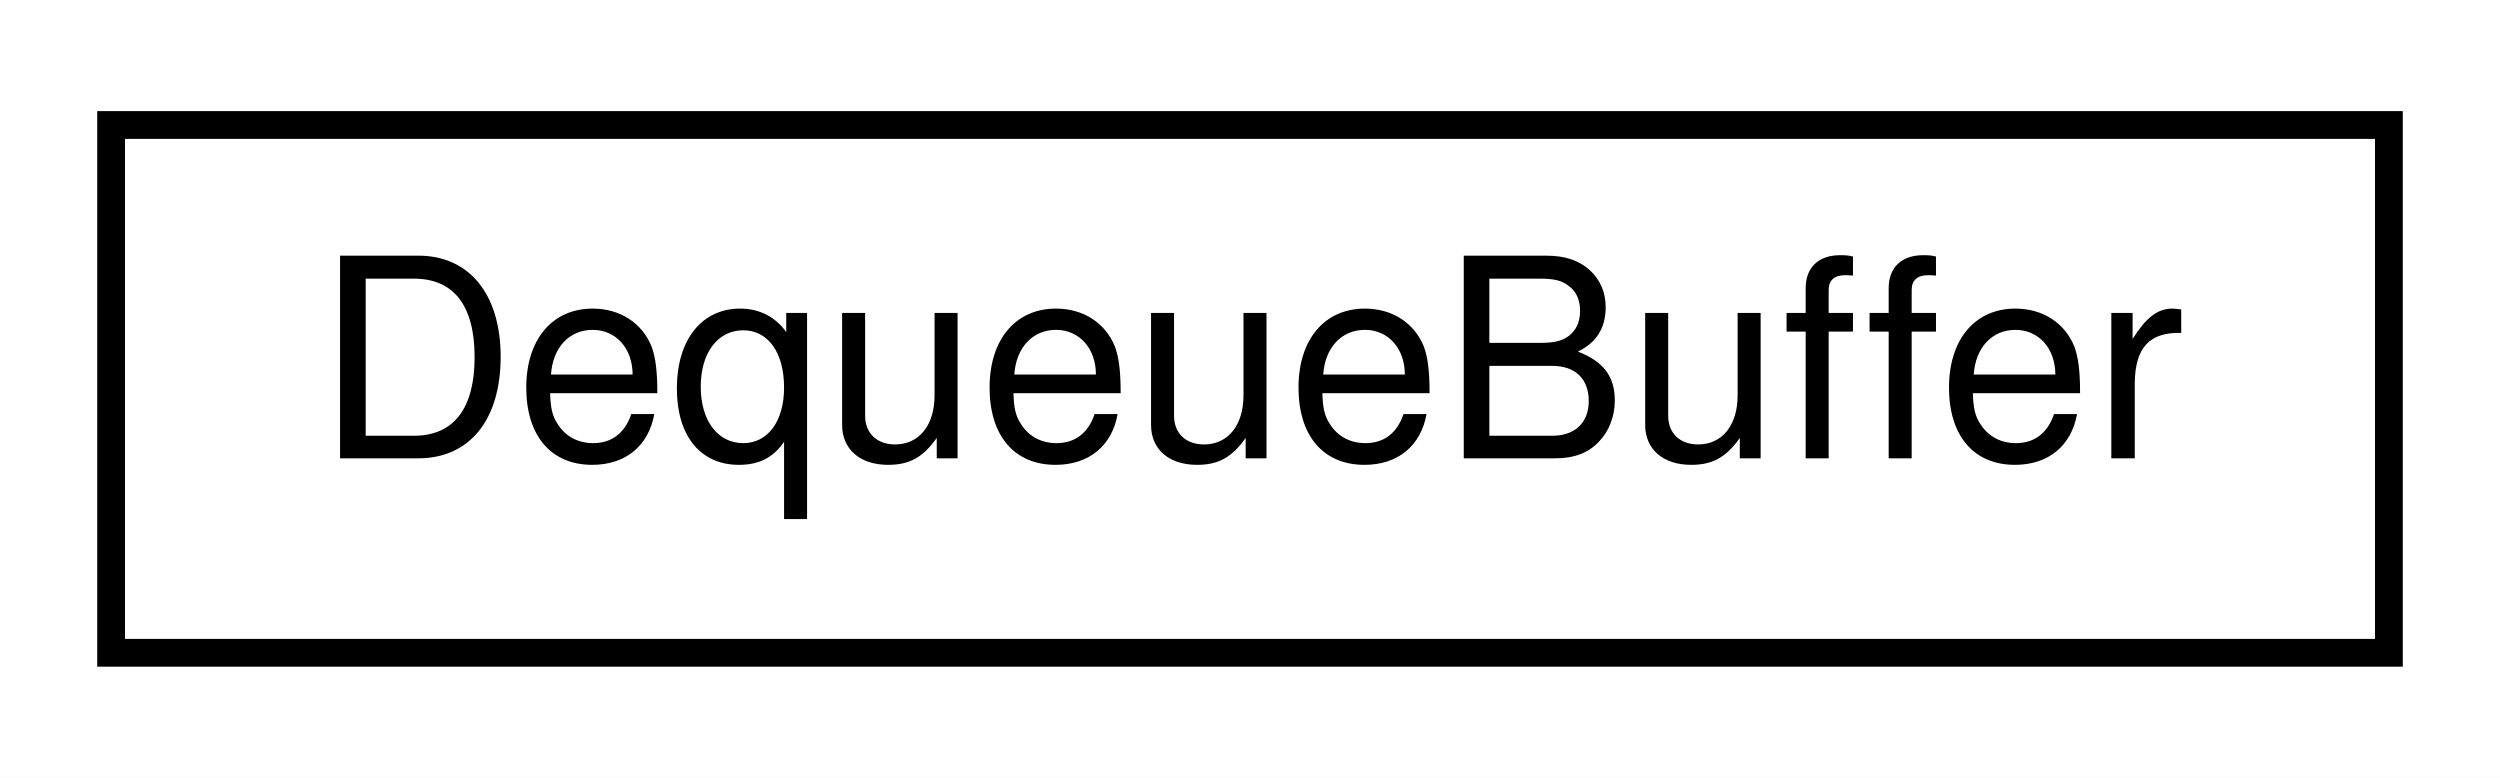
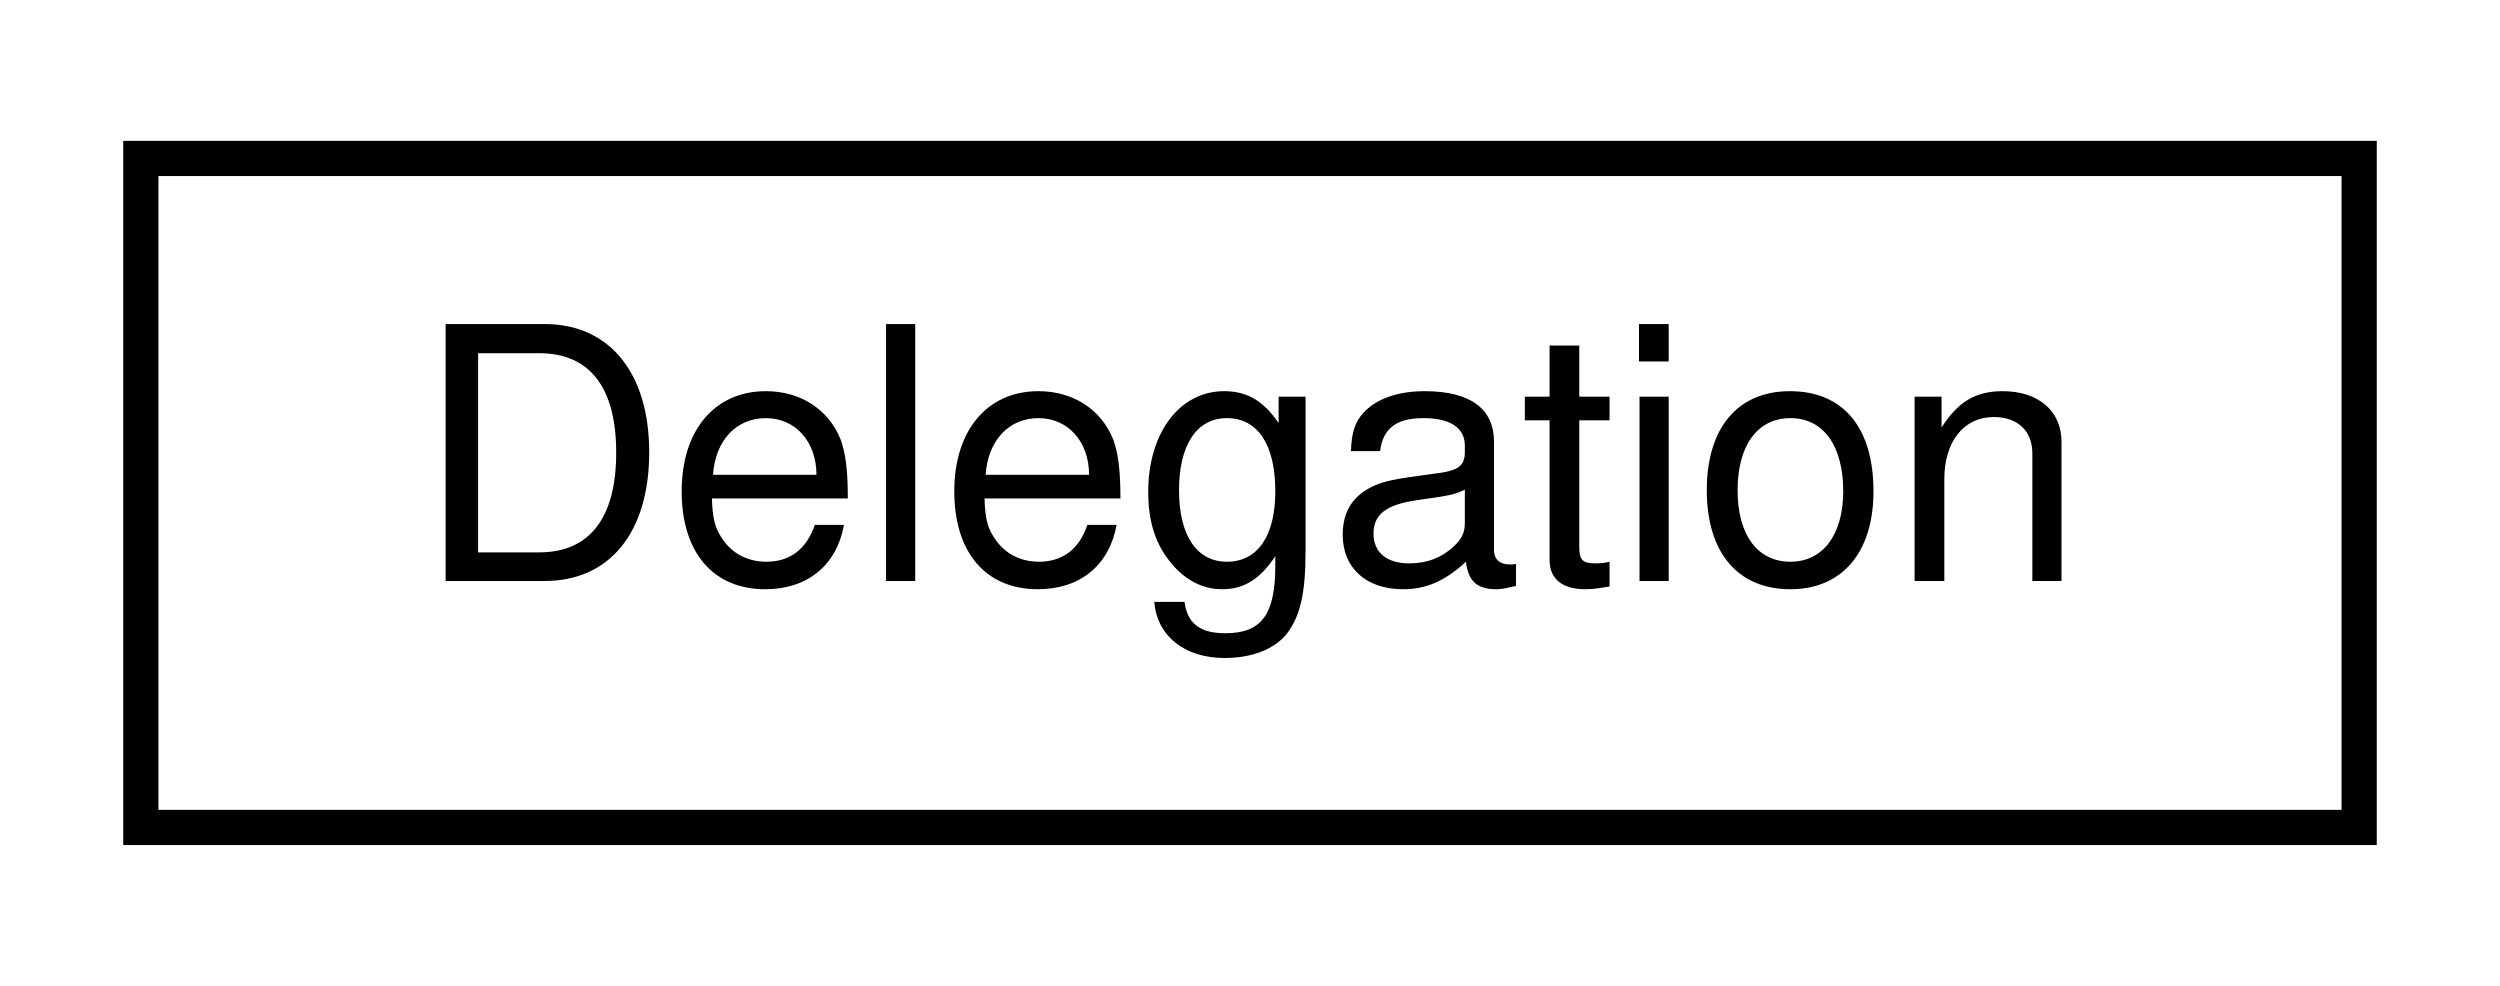
- <svg xmlns="http://www.w3.org/2000/svg" xmlns:xlink="http://www.w3.org/1999/xlink" width="90pt" height="28pt" viewBox="0.00 0.00 90.00 28.00">
+ <svg xmlns="http://www.w3.org/2000/svg" xmlns:xlink="http://www.w3.org/1999/xlink" width="71pt" height="28pt" viewBox="0.00 0.00 71.00 28.00">
  <g id="graph0" class="graph" transform="scale(1 1) rotate(0) translate(4 24)">
-     <polygon fill="#ffffff" stroke="transparent" points="-4,4 -4,-24 86,-24 86,4 -4,4" />
+     <polygon fill="#ffffff" stroke="transparent" points="-4,4 -4,-24 67,-24 67,4 -4,4" />
    <g id="node1" class="node">
      <g id="a_node1">
-         <a xlink:href="class_dequeue_buffer.html" target="_top" xlink:title="A dequeue based on a contiguous buffer in memory. ">
-           <polygon fill="#ffffff" stroke="#000000" points="0,-.5 0,-19.5 82,-19.5 82,-.5 0,-.5" />
-           <text text-anchor="middle" x="41" y="-7.5" font-family="Helvetica,sans-Serif" font-size="10.00" fill="#000000">DequeueBuffer</text>
+         <a xlink:href="struct_delegation.html" target="_top" xlink:title="Delegation">
+           <polygon fill="#ffffff" stroke="#000000" points="0,-.5 0,-19.5 63,-19.5 63,-.5 0,-.5" />
+           <text text-anchor="middle" x="31.5" y="-7.5" font-family="Helvetica,sans-Serif" font-size="10.00" fill="#000000">Delegation</text>
        </a>
      </g>
    </g>
  </g>
</svg>
